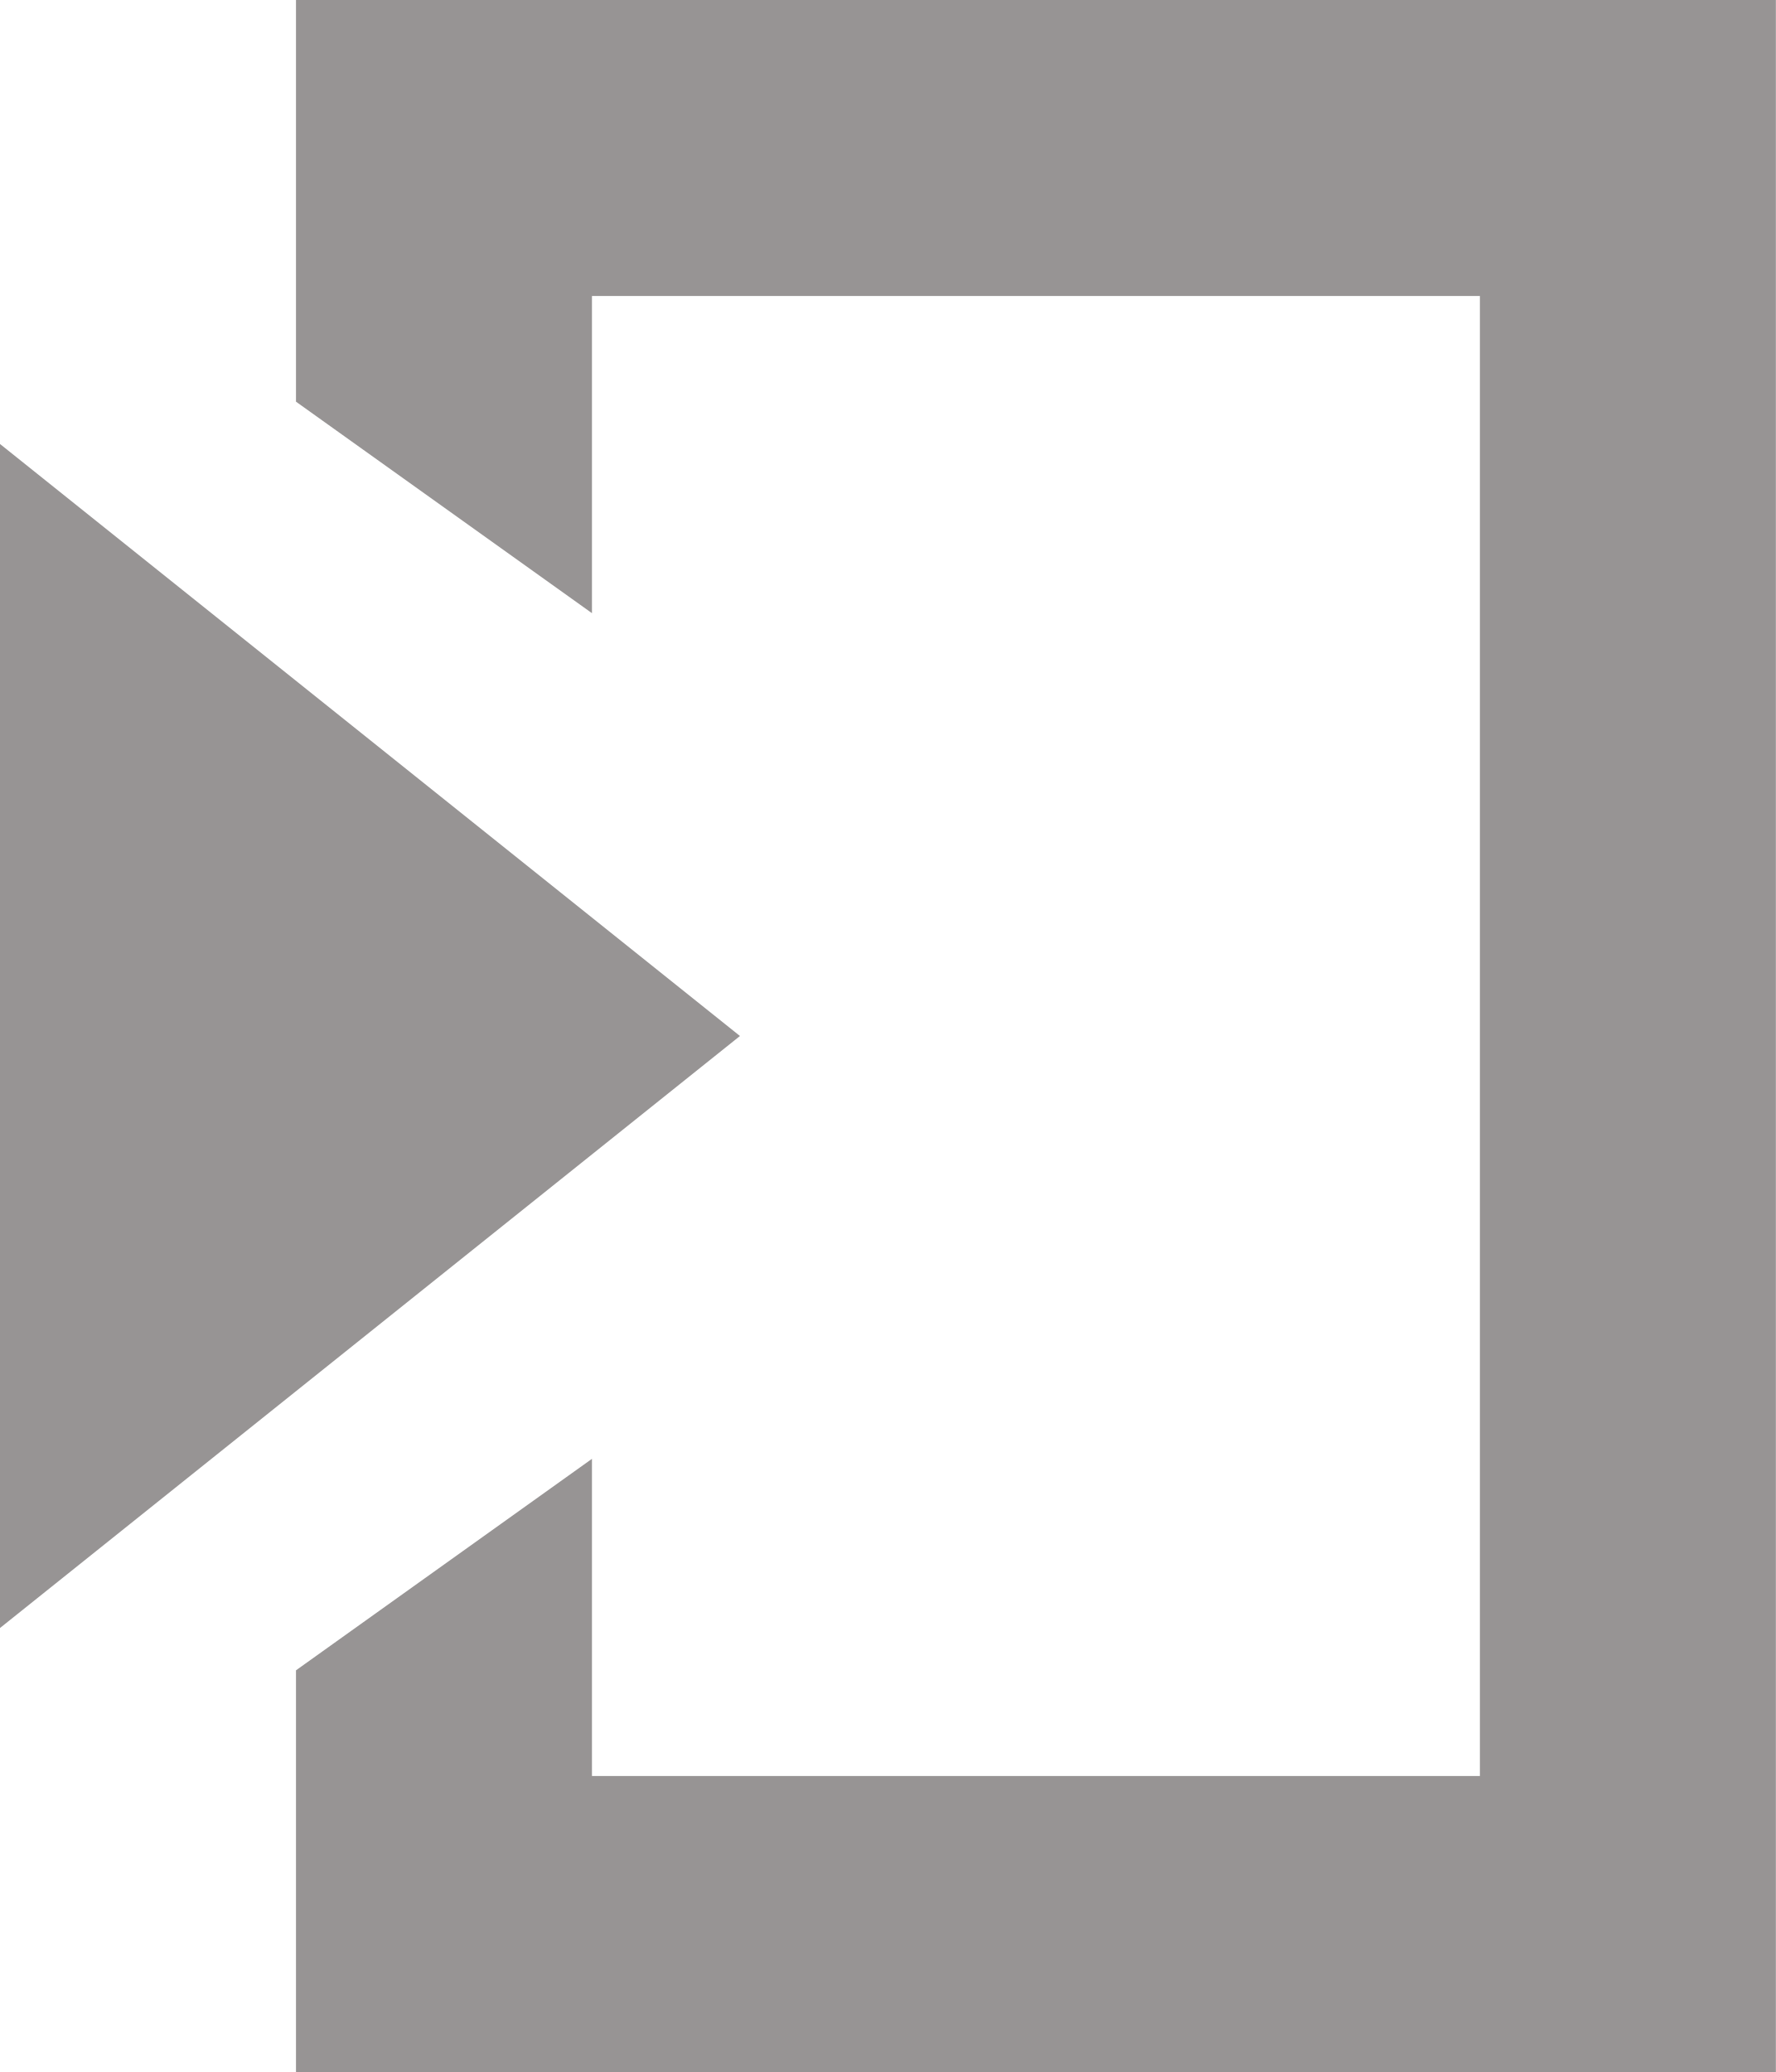
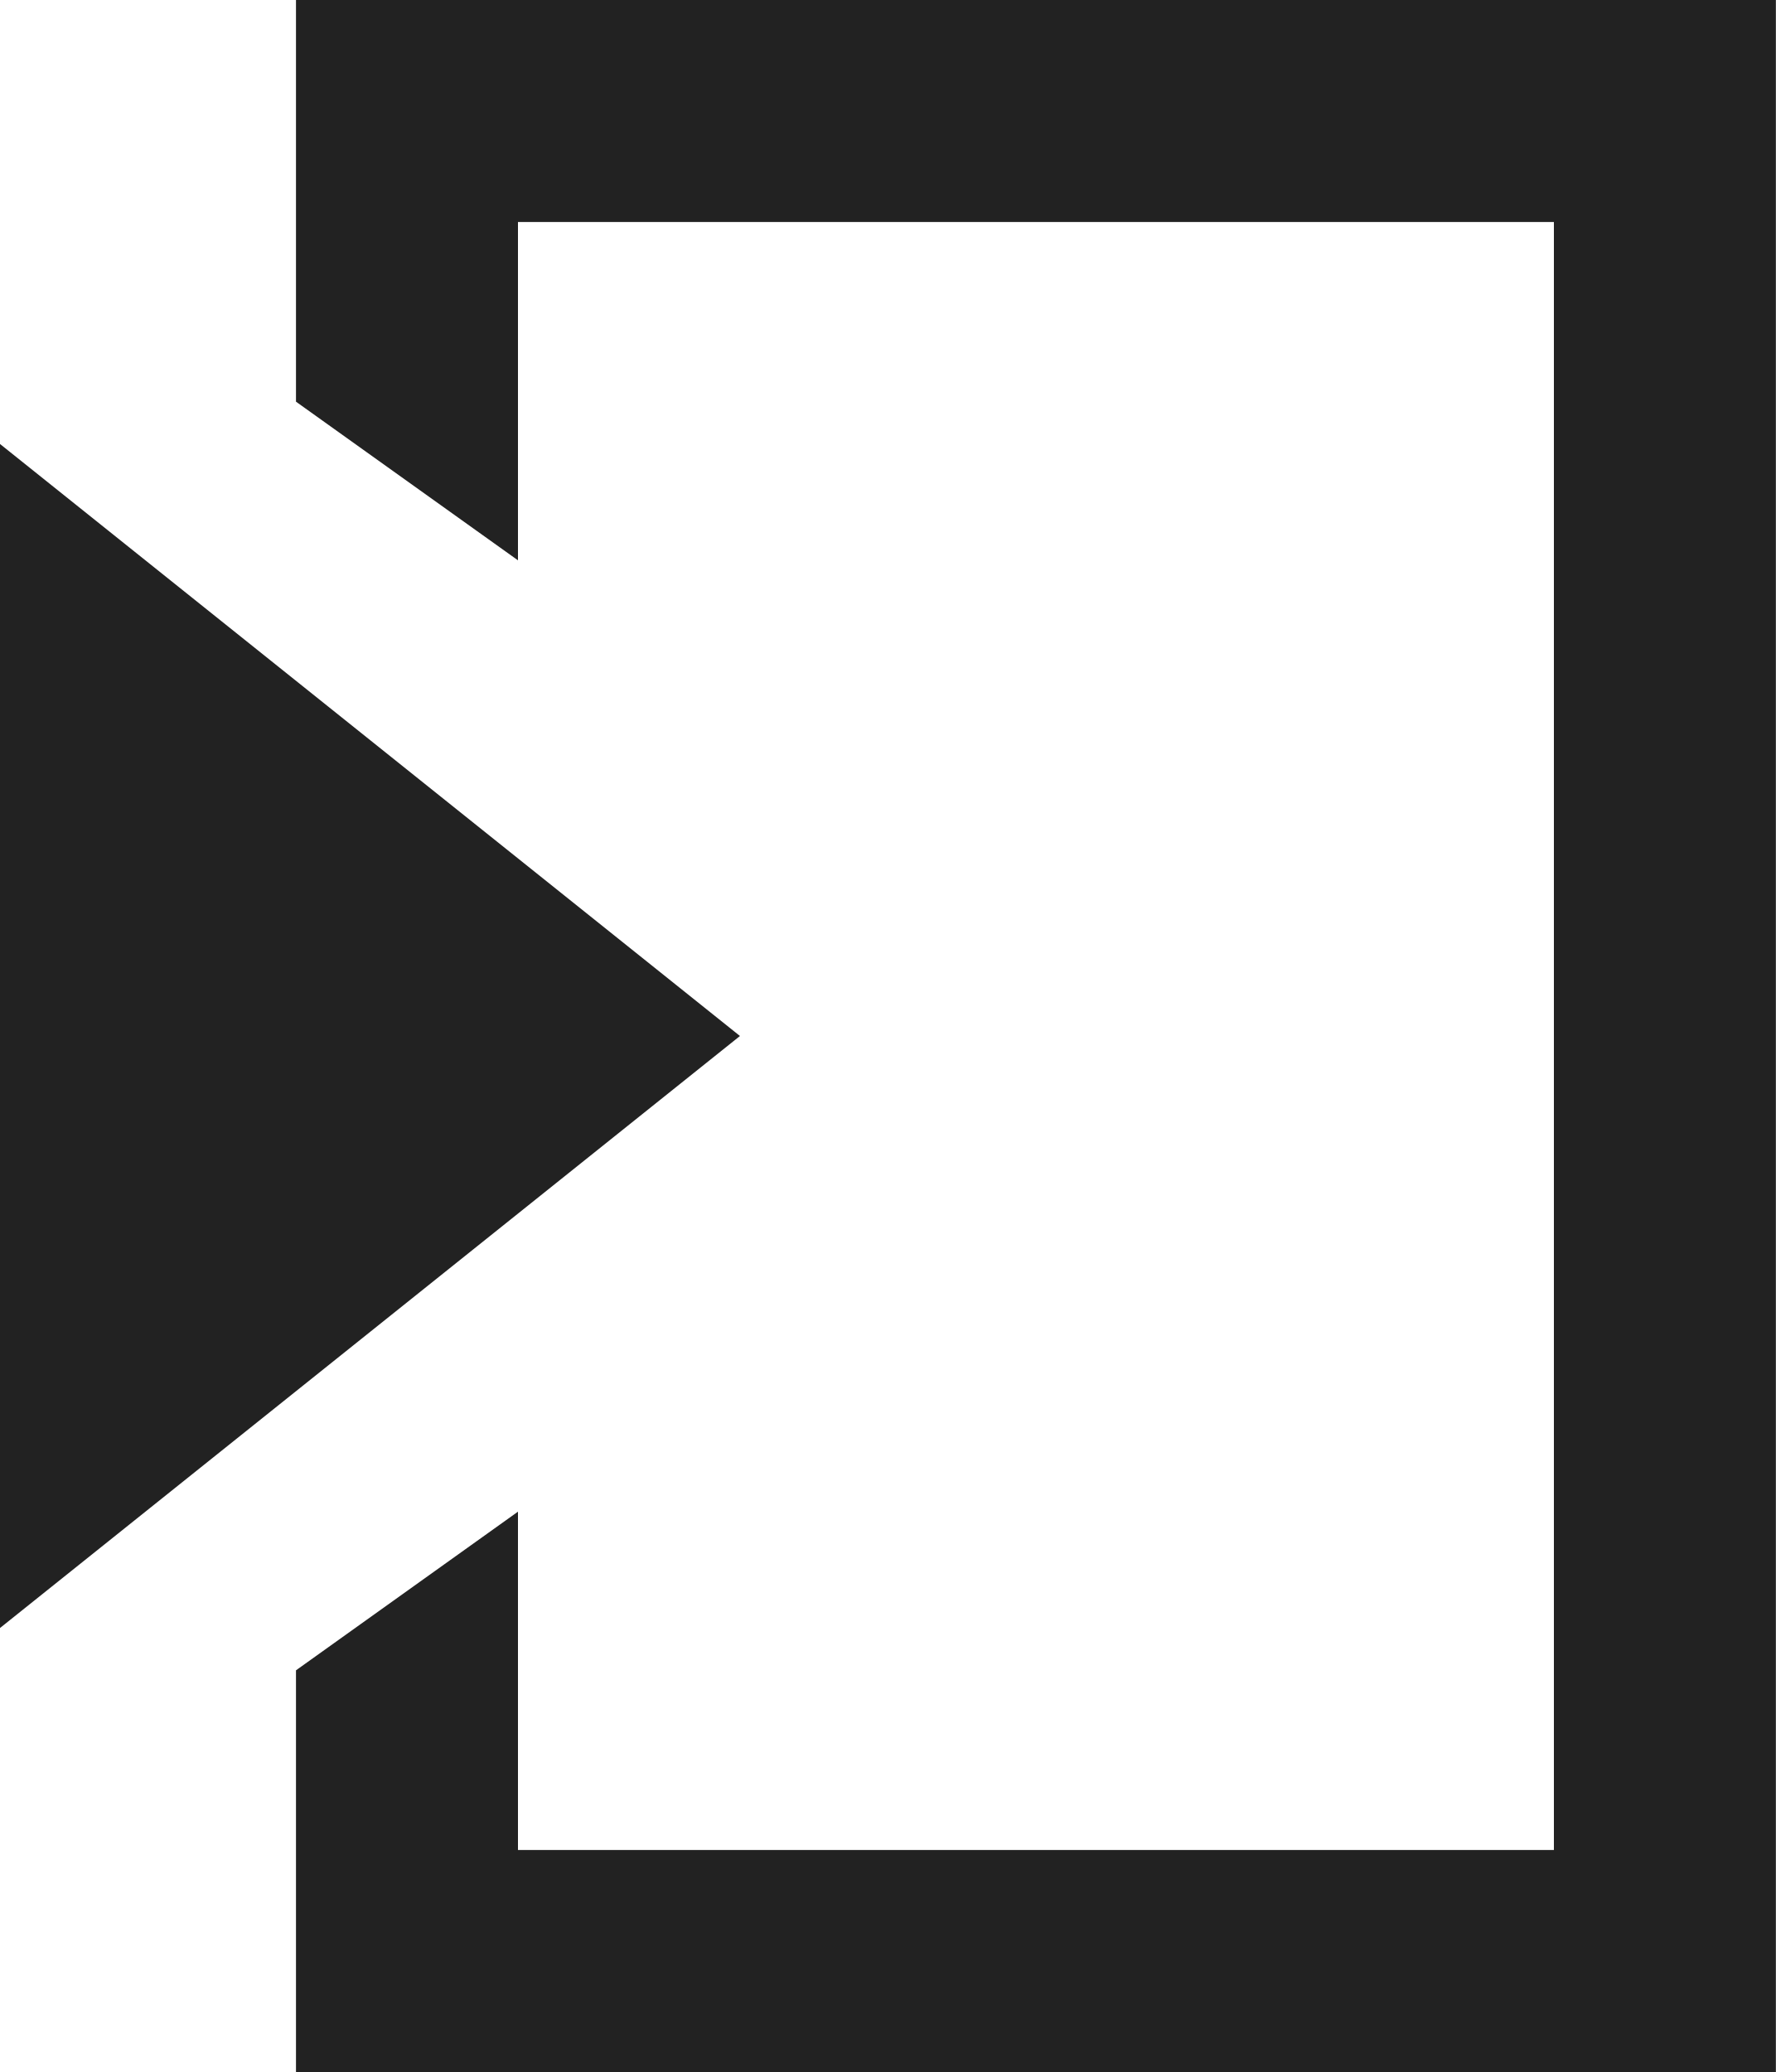
<svg xmlns="http://www.w3.org/2000/svg" width="12px" height="14px" viewBox="0 0 12 14" version="1.1">
  <defs />
  <g id="Page-1" stroke="none" stroke-width="1" fill="none" fill-rule="evenodd">
-     <g id="Logout-Icon" fill="#979494">
-       <path d="M2,2.714 L2,0 L12,0 L12,14 L2,14 L2,11.286 L4,9.857 L4,12 L10,12 L10,2 L4,2 L4,4.143 L2,2.714 Z" id="Rectangle-92" />
+     <g id="Logout-Icon" fill="#222222">
+       <path d="M2,2.714 L2,0 L12,0 L12,14 L2,14 L2,11.286 L3.5,10.214 L3.5,12.5 L10.5,12.5 L10.5,1.5 L3.5,1.5 L3.5,3.786 L2,2.714 Z" id="Rectangle-92" />
      <path d="M0,11 L0,3 L5,7 L0,11 Z" id="Triangle-2" />
    </g>
  </g>
</svg>
